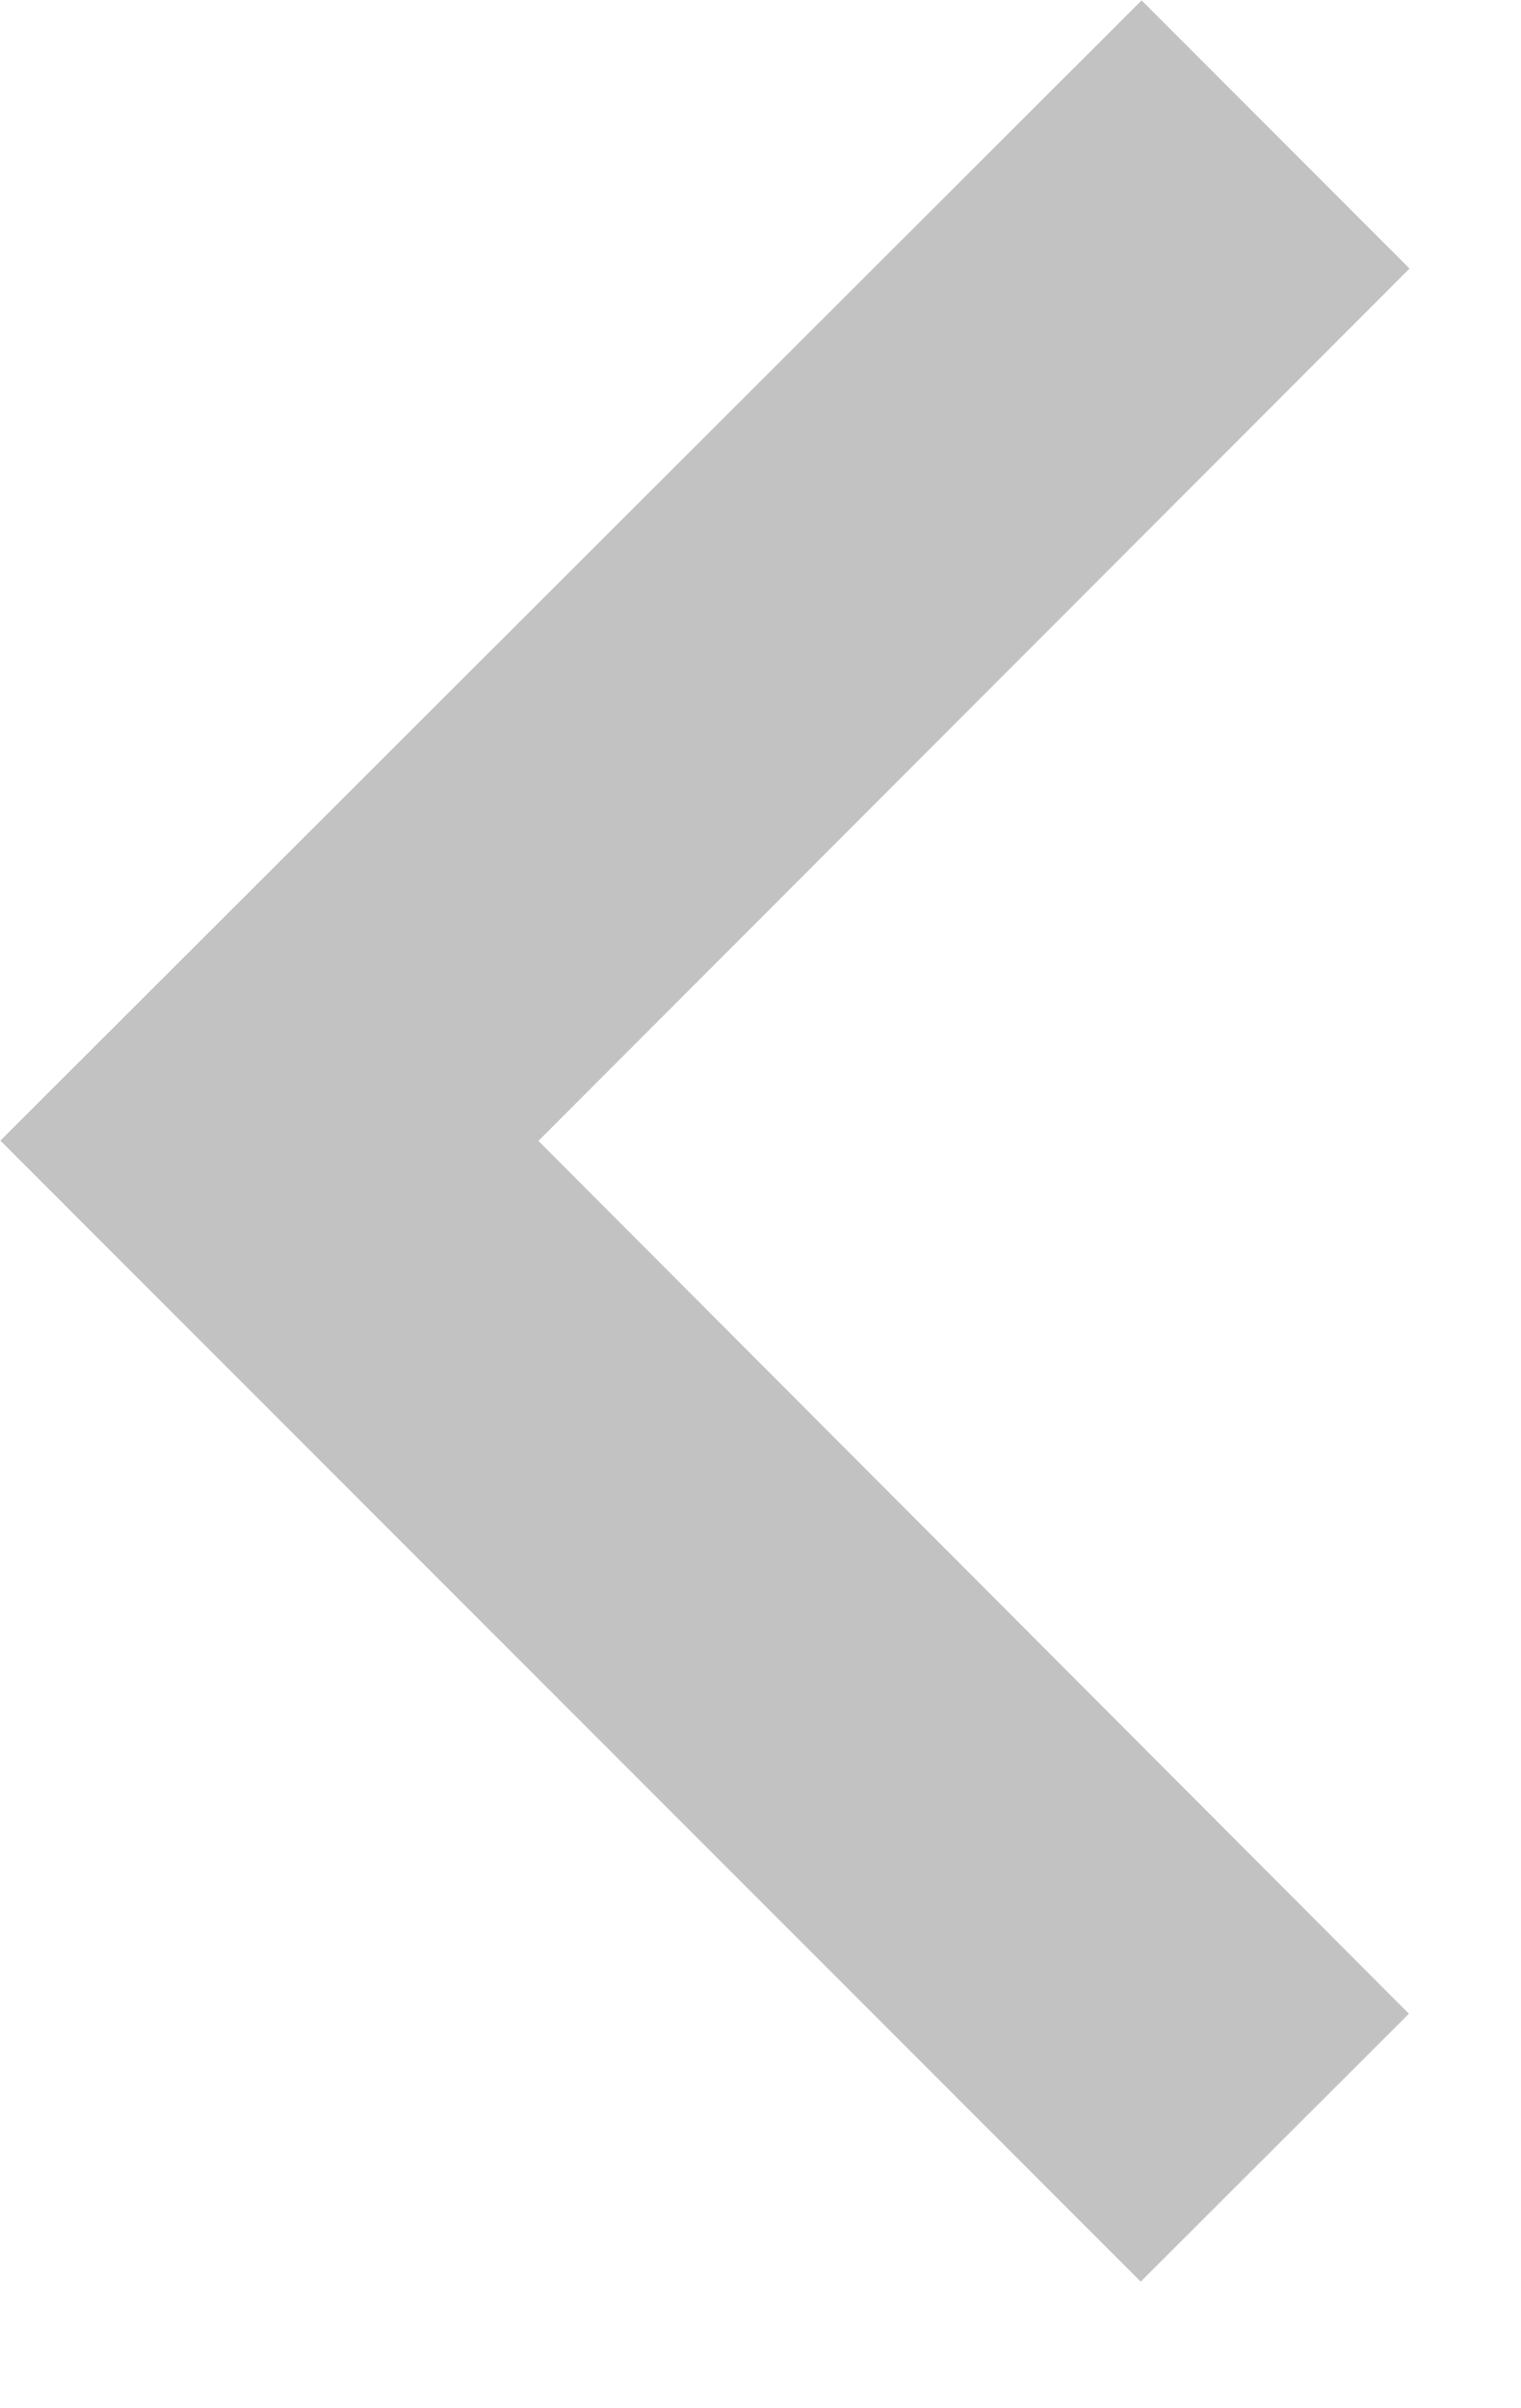
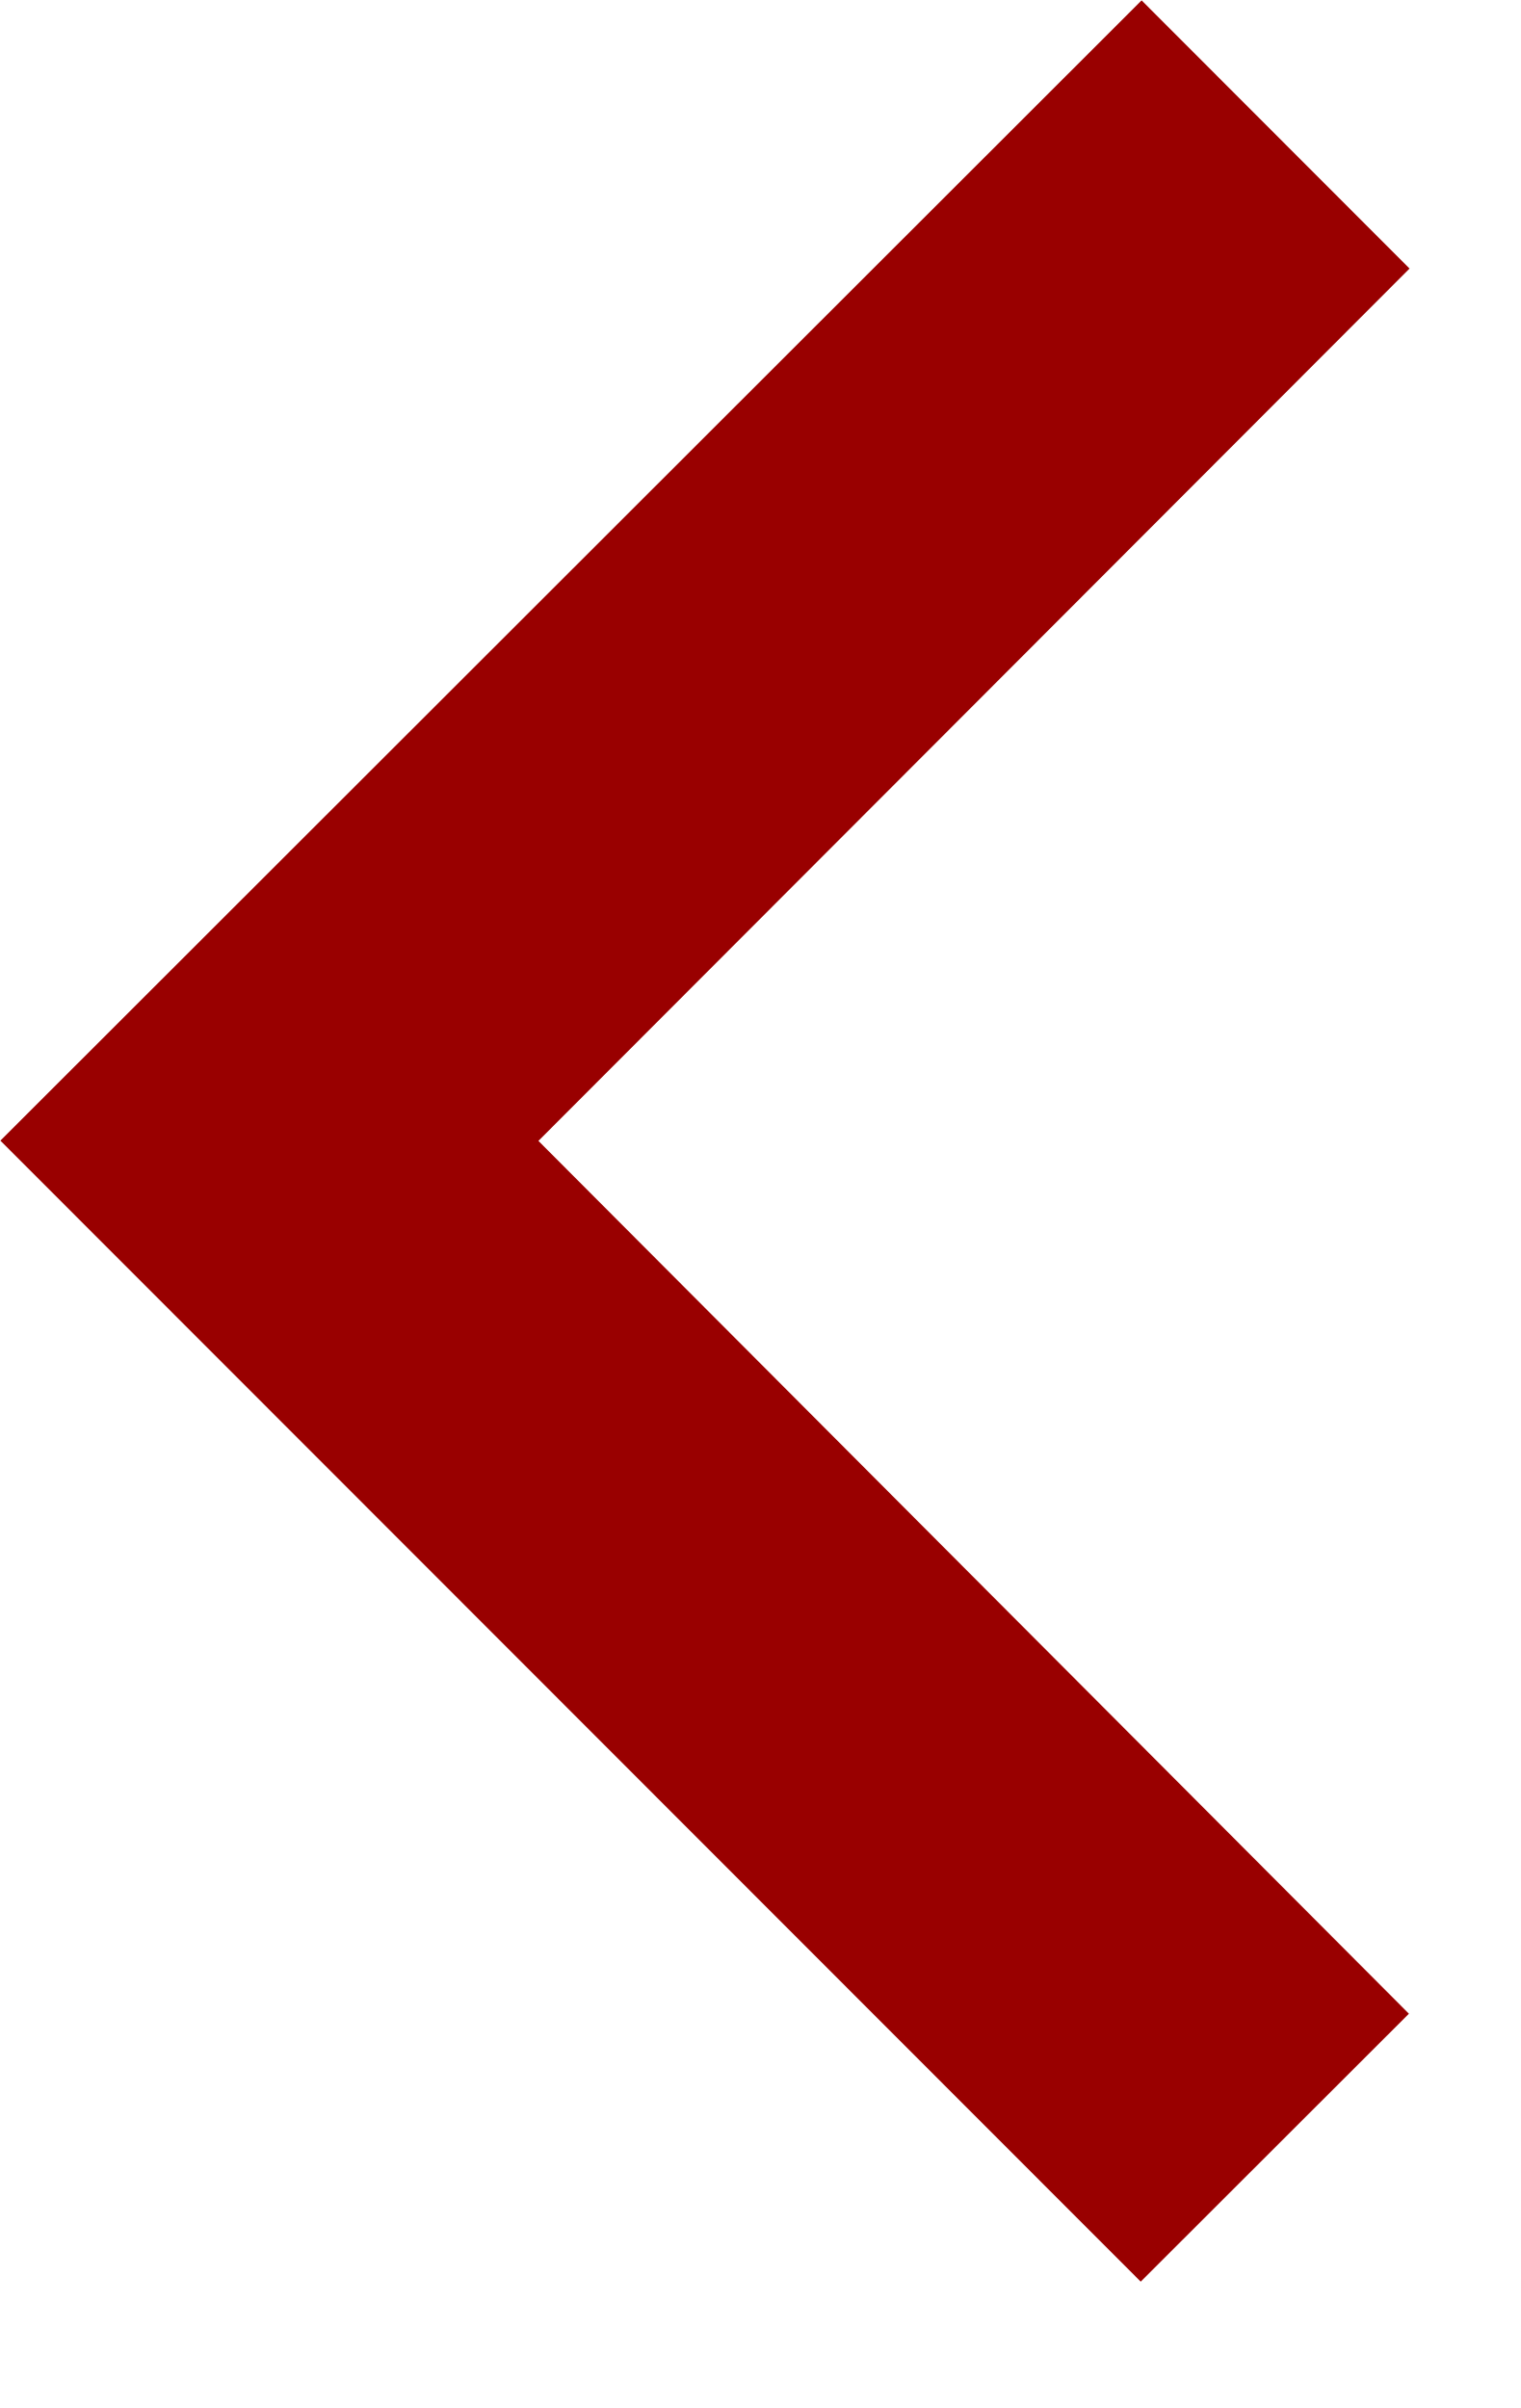
<svg xmlns="http://www.w3.org/2000/svg" width="12" height="19" viewBox="0 0 12 19" fill="none">
-   <path d="M9 18.003L11.116 15.889L4.248 9.002L11.121 2.119L9.007 0.003L0.003 9L9 18.003Z" fill="#C2C2C2" />
+   <path d="M9 18.003L11.116 15.889L4.248 9.002L11.121 2.119L9.007 0.003L0.003 9L9 18.003Z" style="fill: rgb(153, 0, 0);" />
</svg>
